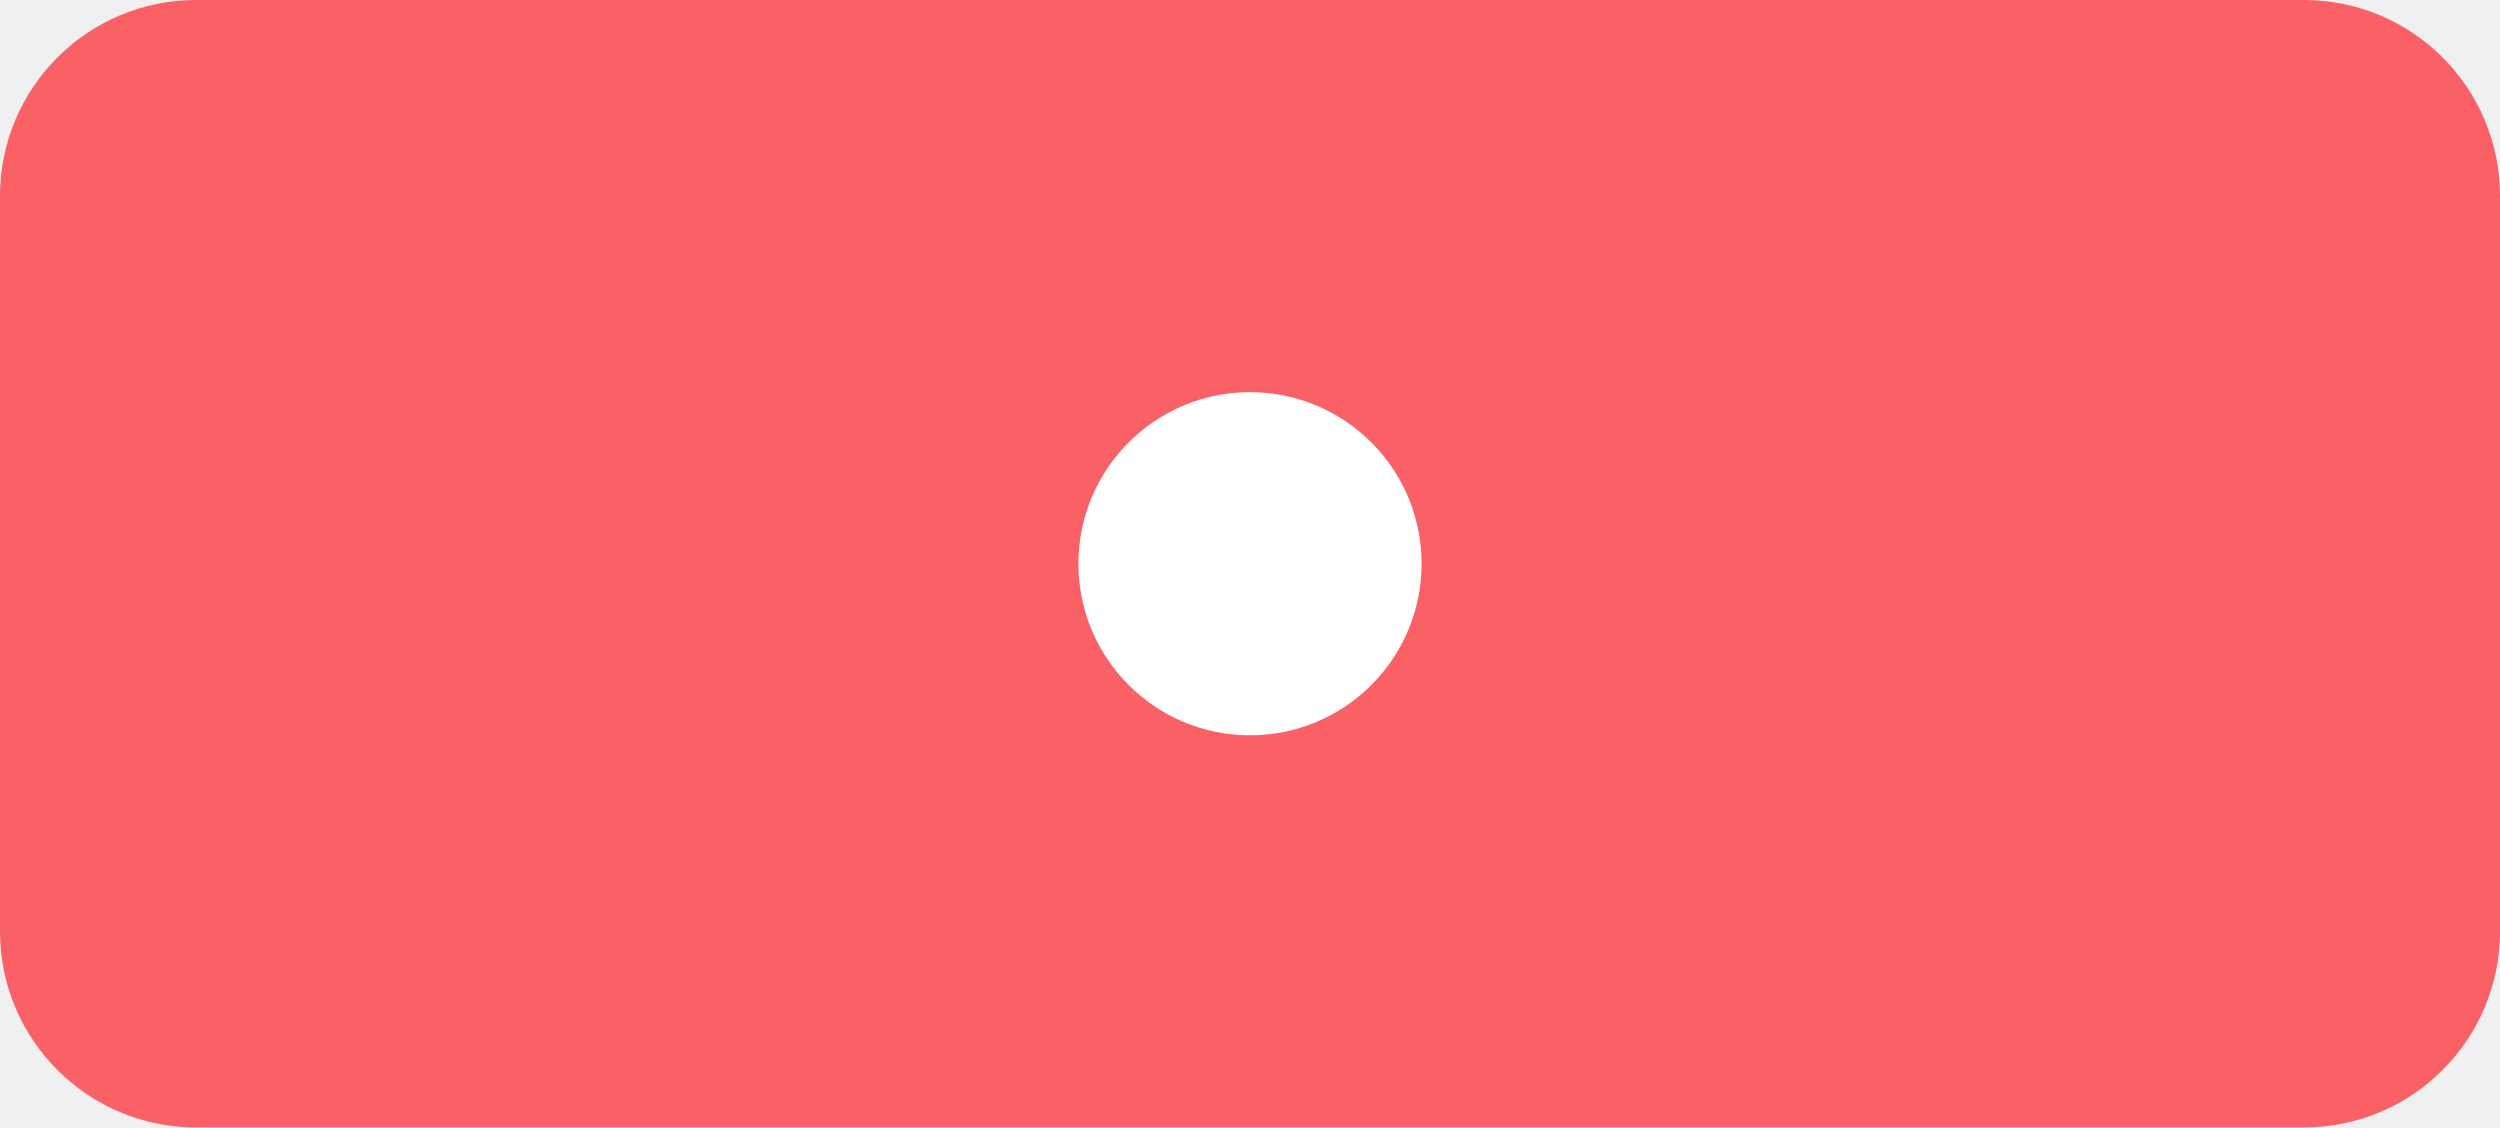
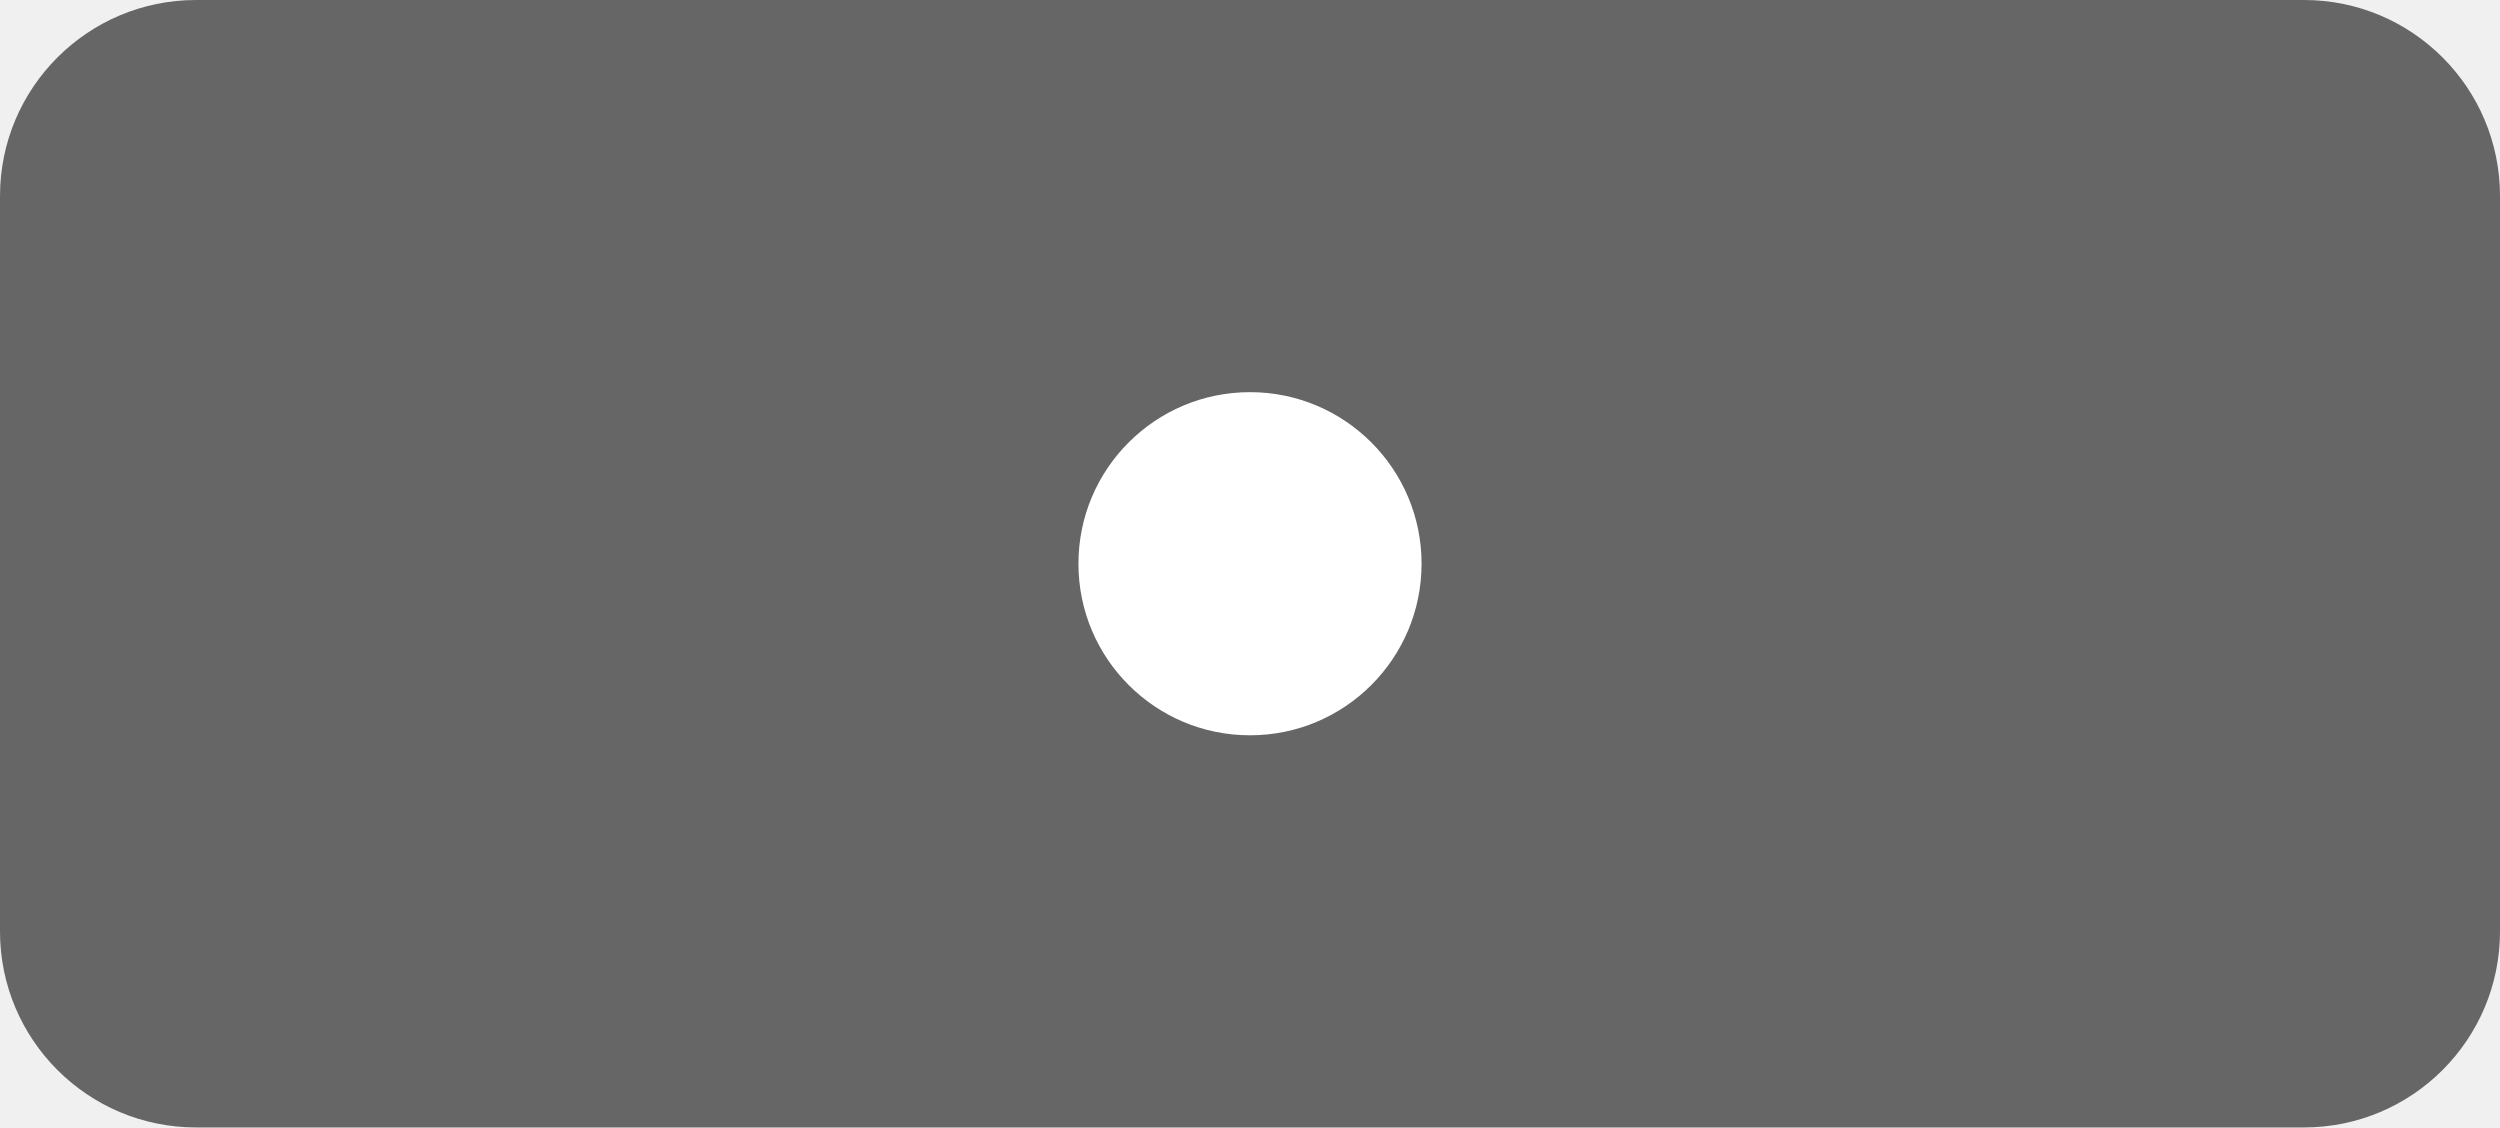
<svg xmlns="http://www.w3.org/2000/svg" width="51" height="23" viewBox="0 0 51 23" fill="none">
-   <rect width="51" height="23" rx="4" fill="#F96167" />
+   <rect width="51" height="23" rx="4" fill="#666666" />
  <circle cx="25.5" cy="11.5" r="3.5" fill="white" />
</svg>
